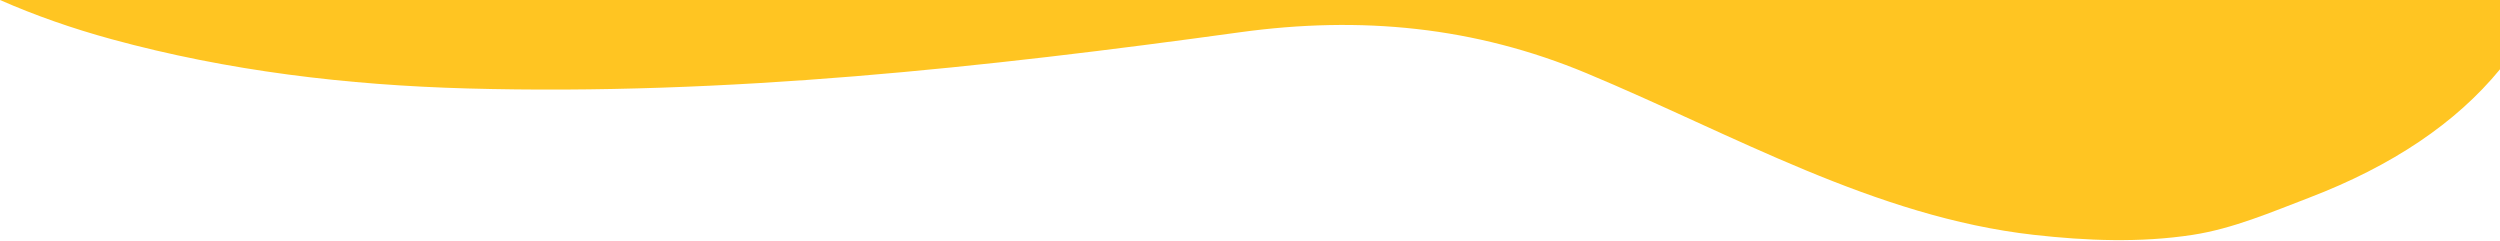
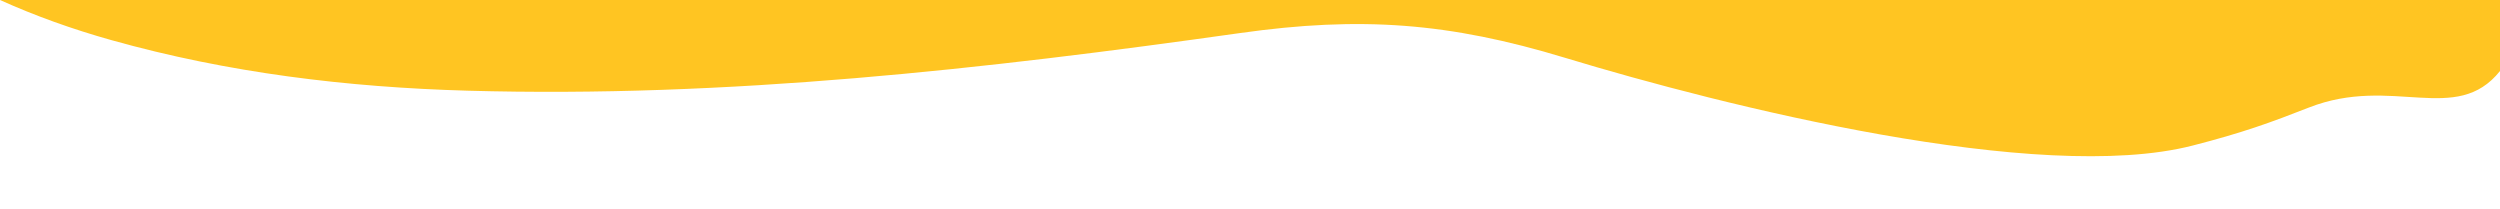
- <svg xmlns="http://www.w3.org/2000/svg" id="Layer_2" viewBox="0 0 2395.22 230.07">
+ <svg xmlns="http://www.w3.org/2000/svg" id="Layer_2" viewBox="0 0 2400 200">
  <defs>
-     <style>.cls-1{fill:#ffc522;}</style>
+     <style>.cls-1{fill:none;}.cls-2{fill:#ffc522;}</style>
  </defs>
  <g id="shapes">
-     <path class="cls-1" d="M2395.22,66.38V0H0C33.39,14.67,69.03,27.2,106.93,37.56c111.65,30.52,225.76,44.02,341.06,47.2,248.41,6.85,494.71-20.06,740.03-53.85,115.66-15.93,224.93-5.43,332.09,39.26,140.29,58.51,276.41,137.66,428.42,154.83,50.46,5.7,102.16,7.74,152.34,0,38.46-5.93,74.93-21.6,111.22-35.48,79.96-30.57,141.09-71.85,183.13-123.14Z" />
+     <path class="cls-2" d="M2400,68.19V0H0C33.45,15.08,69.17,27.94,107.14,38.58c111.88,31.36,226.21,45.22,341.74,48.48,248.91,7.04,495.7-20.6,741.51-55.32,115.89-16.37,200.66-10.06,312.21,23.79,152.3,46.23,454.79,122.02,602.2,84.24,48.1-12.33,75.35-22.26,111.71-36.52,80.12-31.4,141.37,17.62,183.49-35.08Z" />
+     <rect class="cls-1" x="0" y="0" width="2400" height="200" />
  </g>
</svg>
